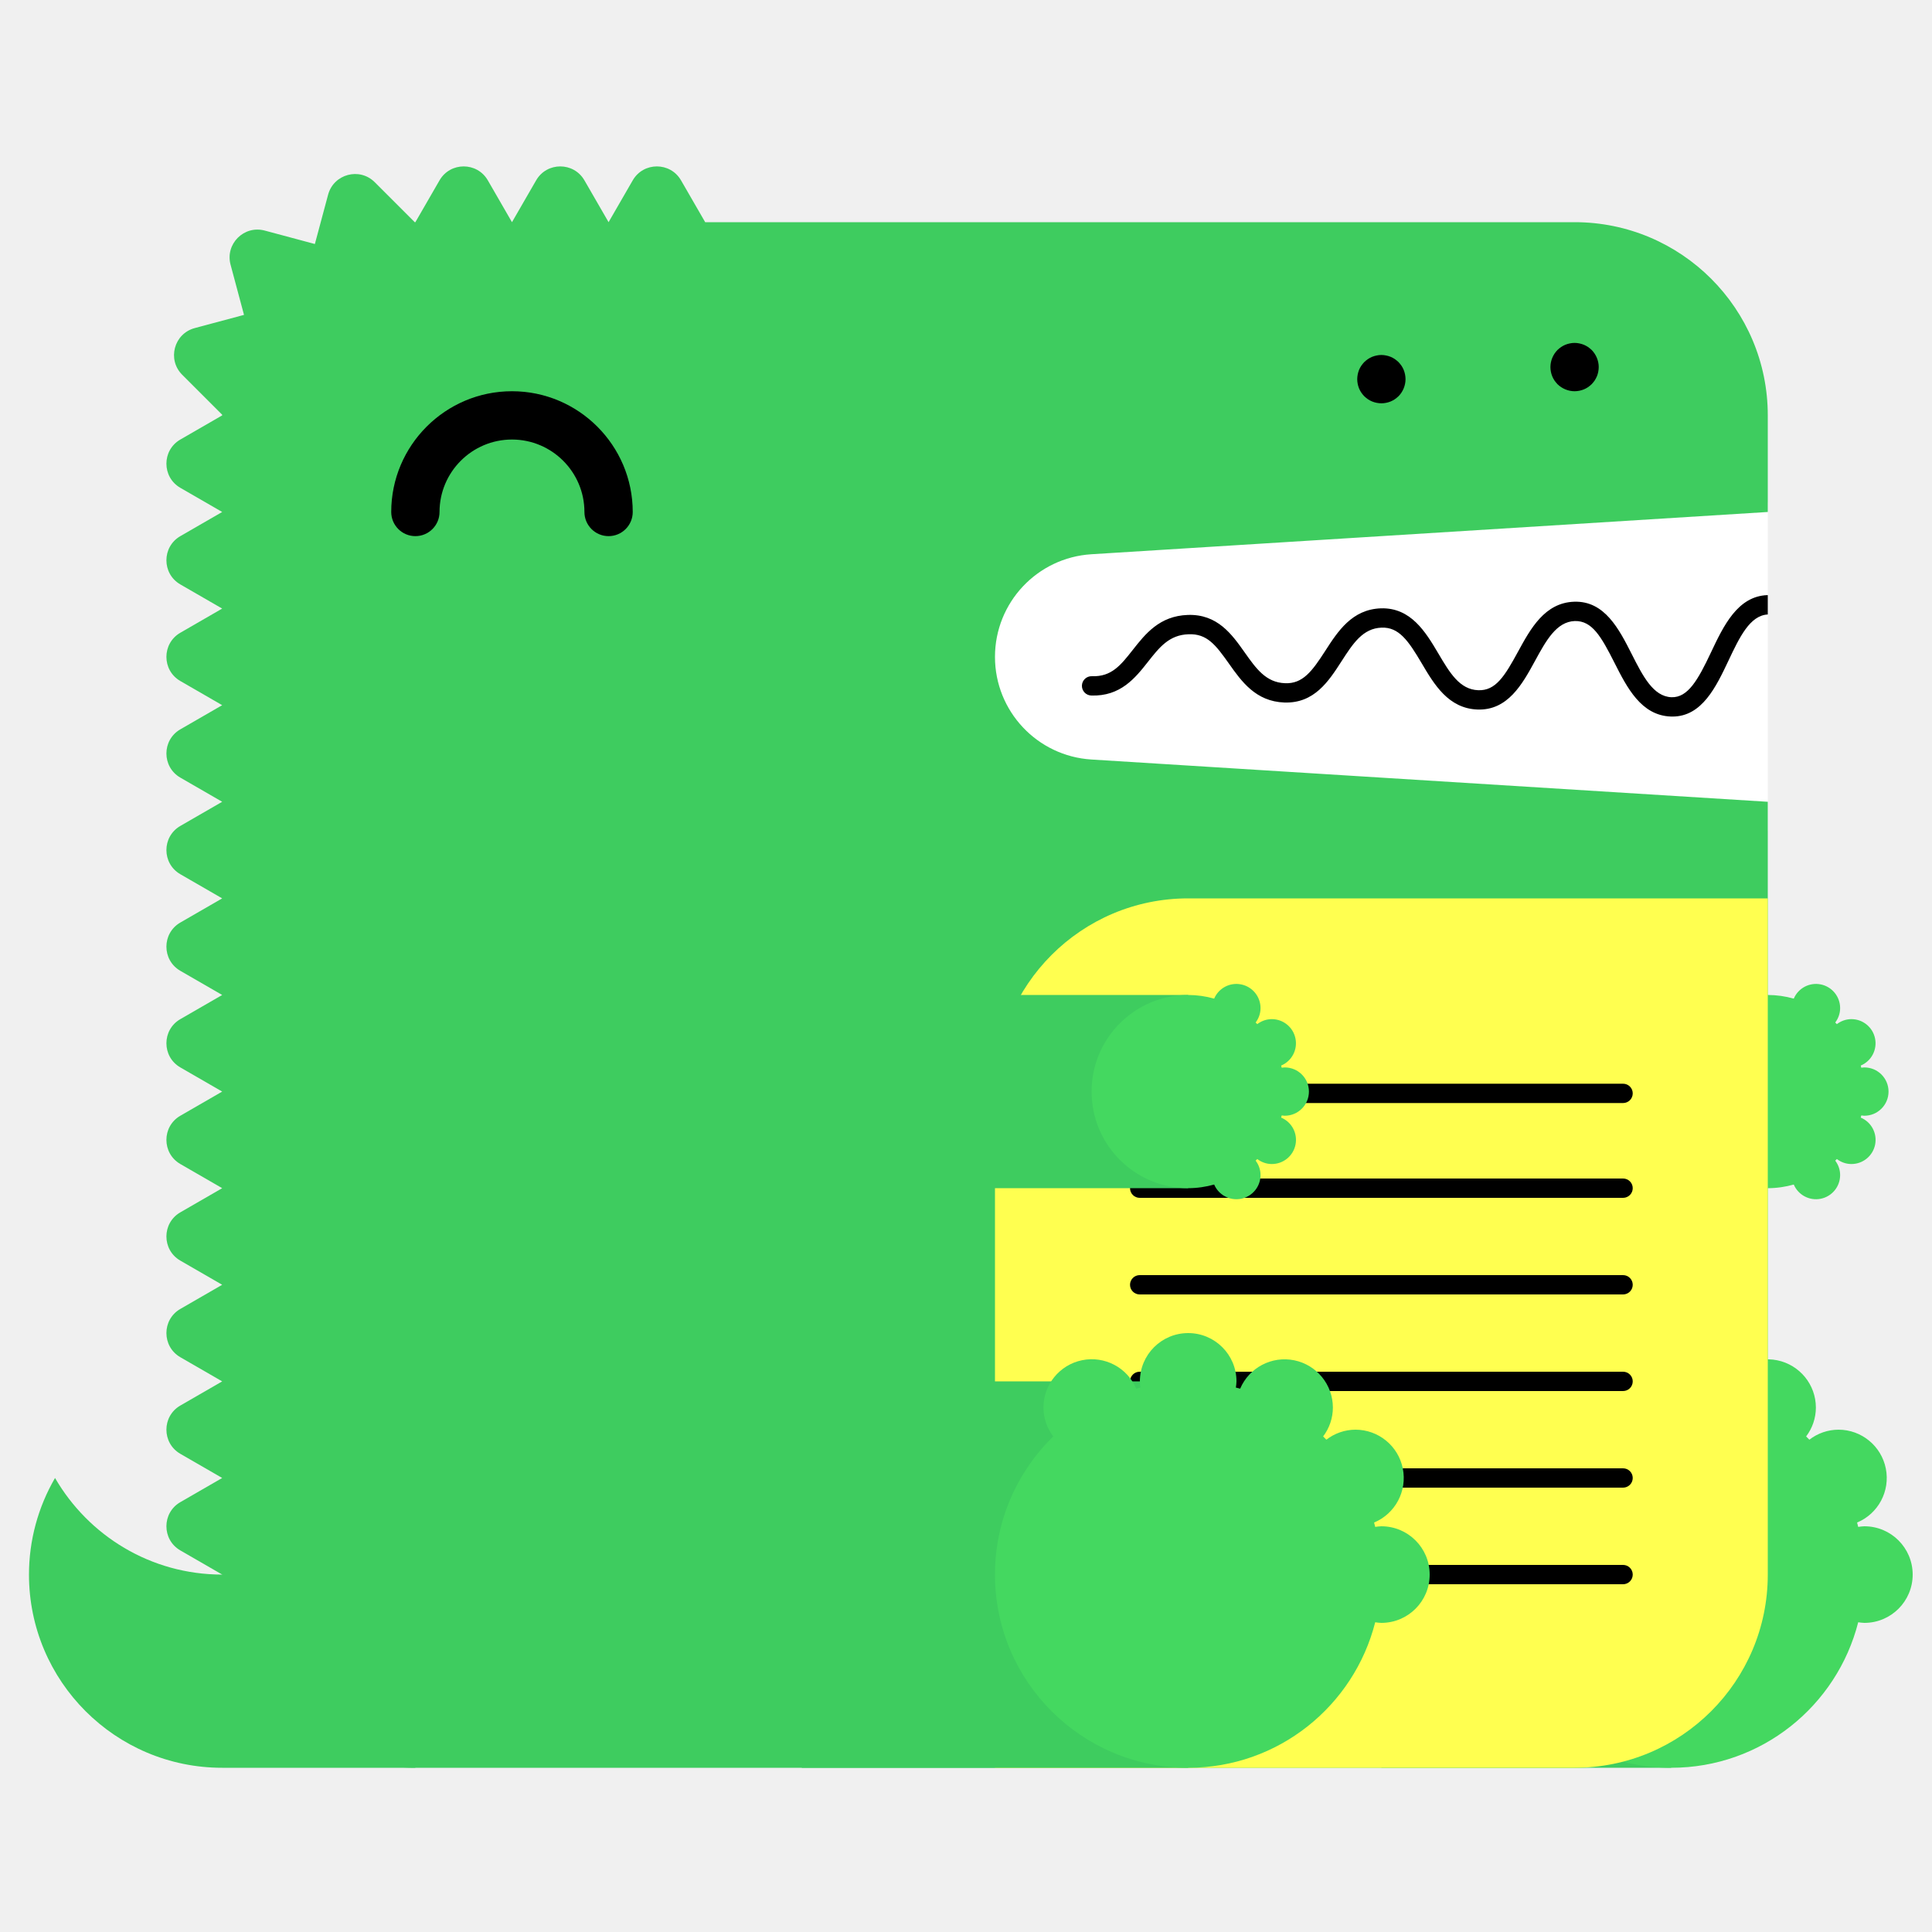
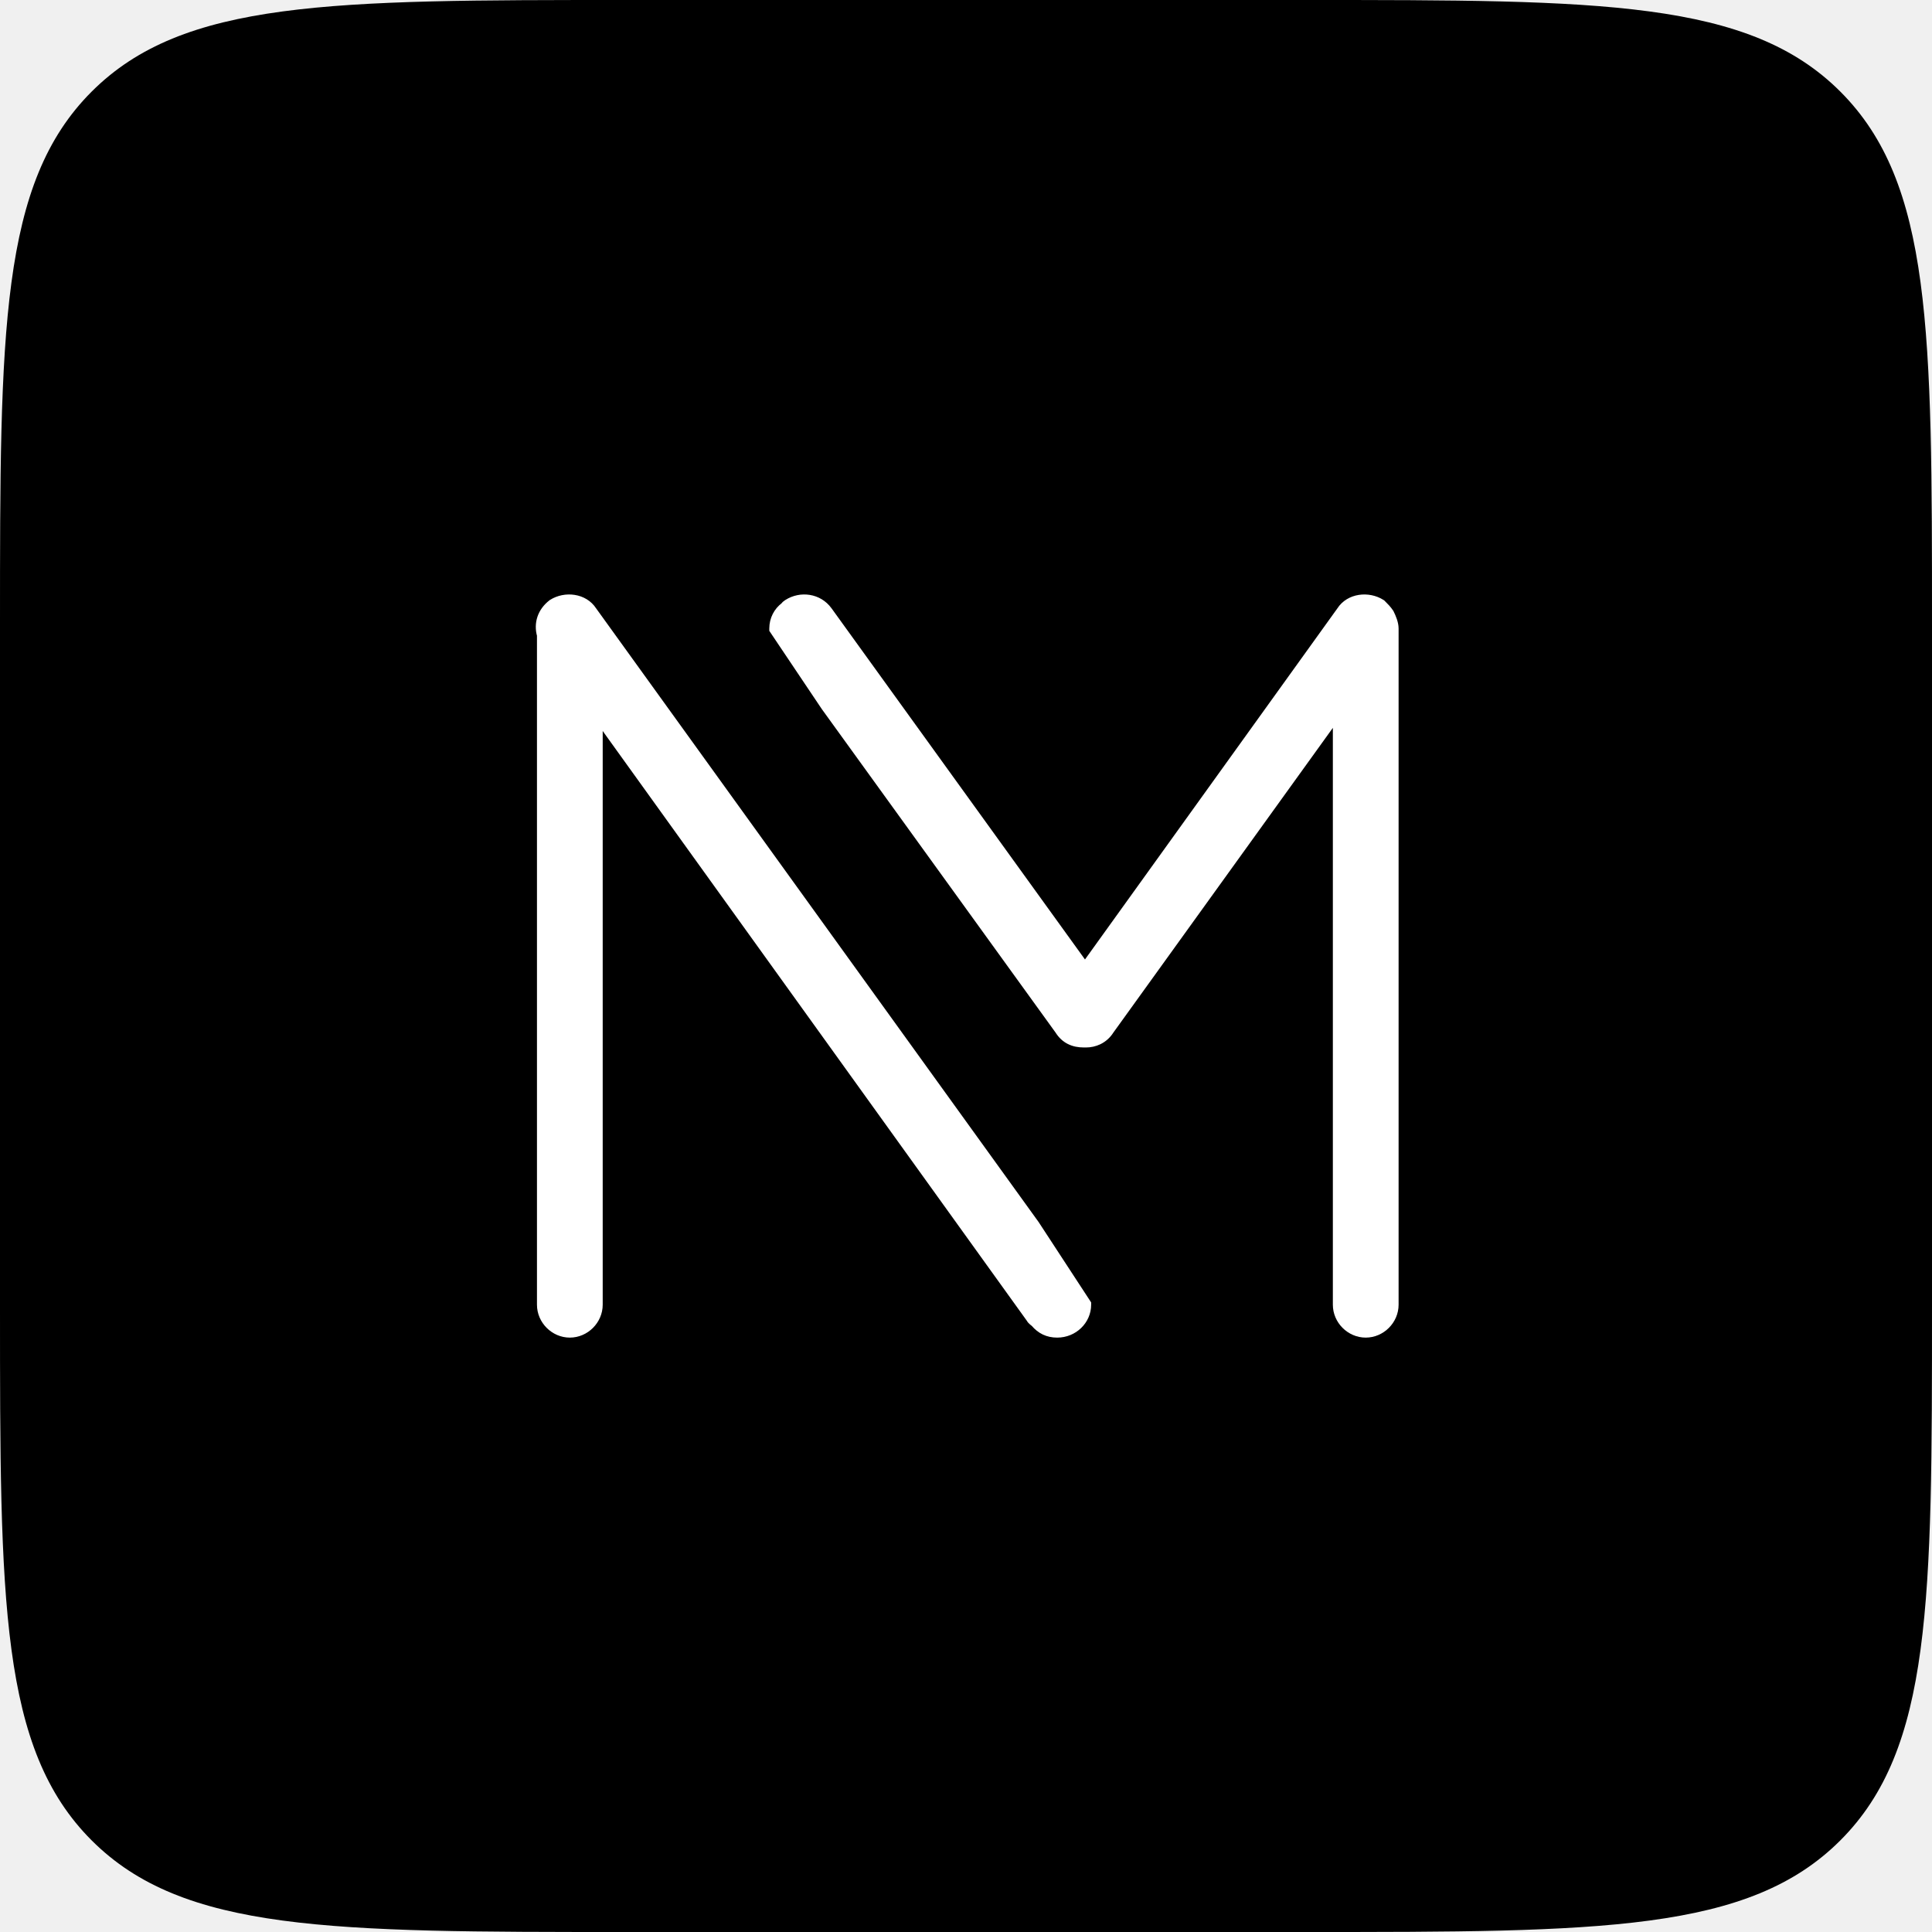
- <svg xmlns="http://www.w3.org/2000/svg" width="200" height="200" viewBox="0 0 200 200">
-   <g fill="none" fill-rule="evenodd">
-     <path fill="#FFF" d="M99 52h84v34H99z" />
-     <path d="M23 163c-7.398 0-13.843-4.027-17.303-10A19.886 19.886 0 0 0 3 163c0 11.046 8.954 20 20 20h20v-20H23z" fill="#3ECC5F" />
-     <path d="M112.98 57.376L183 53V43c0-11.046-8.954-20-20-20H73l-2.5-4.33c-1.112-1.925-3.889-1.925-5 0L63 23l-2.5-4.33c-1.111-1.925-3.889-1.925-5 0L53 23l-2.5-4.33c-1.111-1.925-3.889-1.925-5 0L43 23c-.022 0-.042.003-.065.003l-4.142-4.141c-1.57-1.571-4.252-.853-4.828 1.294l-1.369 5.104-5.192-1.392c-2.148-.575-4.111 1.389-3.535 3.536l1.39 5.193-5.102 1.367c-2.148.576-2.867 3.259-1.296 4.83l4.142 4.142c0 .021-.003.042-.003.064l-4.33 2.5c-1.925 1.111-1.925 3.889 0 5L23 53l-4.33 2.5c-1.925 1.111-1.925 3.889 0 5L23 63l-4.33 2.5c-1.925 1.111-1.925 3.889 0 5L23 73l-4.33 2.5c-1.925 1.111-1.925 3.889 0 5L23 83l-4.33 2.5c-1.925 1.111-1.925 3.889 0 5L23 93l-4.33 2.5c-1.925 1.111-1.925 3.889 0 5L23 103l-4.33 2.5c-1.925 1.111-1.925 3.889 0 5L23 113l-4.33 2.5c-1.925 1.111-1.925 3.889 0 5L23 123l-4.33 2.5c-1.925 1.111-1.925 3.889 0 5L23 133l-4.33 2.5c-1.925 1.111-1.925 3.889 0 5L23 143l-4.33 2.5c-1.925 1.111-1.925 3.889 0 5L23 153l-4.33 2.5c-1.925 1.111-1.925 3.889 0 5L23 163c0 11.046 8.954 20 20 20h120c11.046 0 20-8.954 20-20V83l-70.02-4.376A10.645 10.645 0 0 1 103 68c0-5.621 4.37-10.273 9.98-10.624" fill="#3ECC5F" />
-     <path fill="#3ECC5F" d="M143 183h30v-40h-30z" />
-     <path d="M193 158c-.219 0-.428.037-.639.064-.038-.15-.074-.301-.116-.451A5 5 0 0 0 190.32 148a4.96 4.96 0 0 0-3.016 1.036 26.531 26.531 0 0 0-.335-.336 4.955 4.955 0 0 0 1.011-2.987 5 5 0 0 0-9.599-1.959c-.148-.042-.297-.077-.445-.115.027-.211.064-.42.064-.639a5 5 0 0 0-5-5 5 5 0 0 0-5 5c0 .219.037.428.064.639-.148.038-.297.073-.445.115a4.998 4.998 0 0 0-9.599 1.959c0 1.125.384 2.151 1.011 2.987-3.717 3.632-6.031 8.693-6.031 14.3 0 11.046 8.954 20 20 20 9.339 0 17.16-6.41 19.361-15.064.211.027.42.064.639.064a5 5 0 0 0 5-5 5 5 0 0 0-5-5" fill="#44D860" />
-     <path fill="#3ECC5F" d="M153 123h30v-20h-30z" />
-     <path d="M193 115.5a2.5 2.5 0 1 0 0-5c-.109 0-.214.019-.319.032-.02-.075-.037-.15-.058-.225a2.501 2.501 0 0 0-.963-4.807c-.569 0-1.088.197-1.508.518a6.653 6.653 0 0 0-.168-.168c.314-.417.506-.931.506-1.494a2.5 2.5 0 0 0-4.8-.979A9.987 9.987 0 0 0 183 103c-5.522 0-10 4.478-10 10s4.478 10 10 10c.934 0 1.833-.138 2.69-.377a2.5 2.5 0 0 0 4.8-.979c0-.563-.192-1.077-.506-1.494.057-.055.113-.111.168-.168.42.321.939.518 1.508.518a2.5 2.5 0 0 0 .963-4.807c.021-.074.038-.15.058-.225.105.013.21.032.319.032" fill="#44D860" />
-     <path d="M63 55.5a2.5 2.5 0 0 1-2.5-2.5c0-4.136-3.364-7.5-7.5-7.5s-7.5 3.364-7.5 7.5a2.5 2.5 0 1 1-5 0c0-6.893 5.607-12.5 12.5-12.5S65.5 46.107 65.5 53a2.5 2.5 0 0 1-2.5 2.5" fill="#000" />
-     <path d="M103 183h60c11.046 0 20-8.954 20-20V93h-60c-11.046 0-20 8.954-20 20v70z" fill="#FFFF50" />
-     <path d="M168.02 124h-50.04a1 1 0 1 1 0-2h50.04a1 1 0 1 1 0 2m0 20h-50.04a1 1 0 1 1 0-2h50.04a1 1 0 1 1 0 2m0 20h-50.04a1 1 0 1 1 0-2h50.04a1 1 0 1 1 0 2m0-49.814h-50.04a1 1 0 1 1 0-2h50.04a1 1 0 1 1 0 2m0 19.814h-50.04a1 1 0 1 1 0-2h50.04a1 1 0 1 1 0 2m0 20h-50.04a1 1 0 1 1 0-2h50.04a1 1 0 1 1 0 2M183 61.611c-.012 0-.022-.006-.034-.005-3.09.105-4.552 3.196-5.842 5.923-1.346 2.85-2.387 4.703-4.093 4.647-1.889-.068-2.969-2.202-4.113-4.46-1.314-2.594-2.814-5.536-5.963-5.426-3.046.104-4.513 2.794-5.807 5.167-1.377 2.528-2.314 4.065-4.121 3.994-1.927-.07-2.951-1.805-4.136-3.813-1.321-2.236-2.848-4.75-5.936-4.664-2.994.103-4.465 2.385-5.763 4.4-1.373 2.13-2.335 3.428-4.165 3.351-1.973-.07-2.992-1.51-4.171-3.177-1.324-1.873-2.816-3.993-5.895-3.89-2.928.1-4.399 1.97-5.696 3.618-1.232 1.564-2.194 2.802-4.229 2.724a1 1 0 0 0-.072 2c3.017.101 4.545-1.8 5.872-3.487 1.177-1.496 2.193-2.787 4.193-2.855 1.926-.082 2.829 1.115 4.195 3.045 1.297 1.834 2.769 3.914 5.731 4.021 3.103.104 4.596-2.215 5.918-4.267 1.182-1.834 2.202-3.417 4.15-3.484 1.793-.067 2.769 1.35 4.145 3.681 1.297 2.197 2.766 4.686 5.787 4.796 3.125.108 4.634-2.62 5.949-5.035 1.139-2.088 2.214-4.06 4.119-4.126 1.793-.042 2.728 1.595 4.111 4.33 1.292 2.553 2.757 5.445 5.825 5.556l.169.003c3.064 0 4.518-3.075 5.805-5.794 1.139-2.41 2.217-4.68 4.067-4.773v-2z" fill="#000" />
-     <path fill="#3ECC5F" d="M83 183h40v-40H83z" />
-     <path d="M143 158c-.219 0-.428.037-.639.064-.038-.15-.074-.301-.116-.451A5 5 0 0 0 140.32 148a4.96 4.96 0 0 0-3.016 1.036 26.531 26.531 0 0 0-.335-.336 4.955 4.955 0 0 0 1.011-2.987 5 5 0 0 0-9.599-1.959c-.148-.042-.297-.077-.445-.115.027-.211.064-.42.064-.639a5 5 0 0 0-5-5 5 5 0 0 0-5 5c0 .219.037.428.064.639-.148.038-.297.073-.445.115a4.998 4.998 0 0 0-9.599 1.959c0 1.125.384 2.151 1.011 2.987-3.717 3.632-6.031 8.693-6.031 14.3 0 11.046 8.954 20 20 20 9.339 0 17.16-6.41 19.361-15.064.211.027.42.064.639.064a5 5 0 0 0 5-5 5 5 0 0 0-5-5" fill="#44D860" />
-     <path fill="#3ECC5F" d="M83 123h40v-20H83z" />
-     <path d="M133 115.5a2.5 2.5 0 1 0 0-5c-.109 0-.214.019-.319.032-.02-.075-.037-.15-.058-.225a2.501 2.501 0 0 0-.963-4.807c-.569 0-1.088.197-1.508.518a6.653 6.653 0 0 0-.168-.168c.314-.417.506-.931.506-1.494a2.5 2.5 0 0 0-4.8-.979A9.987 9.987 0 0 0 123 103c-5.522 0-10 4.478-10 10s4.478 10 10 10c.934 0 1.833-.138 2.69-.377a2.5 2.5 0 0 0 4.8-.979c0-.563-.192-1.077-.506-1.494.057-.055.113-.111.168-.168.42.321.939.518 1.508.518a2.5 2.5 0 0 0 .963-4.807c.021-.074.038-.15.058-.225.105.013.21.032.319.032" fill="#44D860" />
-     <path d="M143 41.75c-.16 0-.33-.02-.49-.05a2.52 2.52 0 0 1-.47-.14c-.15-.06-.29-.14-.431-.23-.13-.09-.259-.2-.38-.31-.109-.12-.219-.24-.309-.38s-.17-.28-.231-.43a2.619 2.619 0 0 1-.189-.96c0-.16.02-.33.05-.49.03-.16.08-.31.139-.47.061-.15.141-.29.231-.43.09-.13.2-.26.309-.38.121-.11.25-.22.38-.31.141-.09.281-.17.431-.23.149-.06.31-.11.47-.14.32-.07.65-.07.98 0 .159.03.32.08.47.14.149.06.29.14.43.23.13.09.259.2.38.31.11.12.22.25.31.38.09.14.17.28.23.43.06.16.11.31.14.47.029.16.05.33.05.49 0 .66-.271 1.31-.73 1.77-.121.11-.25.22-.38.31-.14.09-.281.17-.43.23a2.565 2.565 0 0 1-.96.19m20-1.25c-.66 0-1.3-.27-1.771-.73a3.802 3.802 0 0 1-.309-.38c-.09-.14-.17-.28-.231-.43a2.619 2.619 0 0 1-.189-.96c0-.66.27-1.3.729-1.77.121-.11.25-.22.38-.31.141-.09.281-.17.431-.23.149-.06.31-.11.47-.14.32-.07.66-.07.98 0 .159.03.32.08.47.14.149.06.29.14.43.23.13.09.259.2.38.31.459.47.73 1.11.73 1.77 0 .16-.021.33-.05.49-.03.16-.08.32-.14.47-.07.15-.14.29-.23.43-.09.13-.2.26-.31.38-.121.11-.25.22-.38.31-.14.09-.281.17-.43.23a2.565 2.565 0 0 1-.96.19" fill="#000" />
-   </g>
+ <svg xmlns="http://www.w3.org/2000/svg" width="494" height="494" viewBox="0 0 494 494" fill="none">
+   <path fill-rule="evenodd" clip-rule="evenodd" d="M494 334C494 409.425 494 447.137 470.569 470.569C447.137 494 409.425 494 334 494H160C84.575 494 46.863 494 23.431 470.569C0 447.137 0 409.425 0 334V160C0 84.575 0 46.863 23.431 23.431C46.863 -1.7643e-05 84.575 -1.7643e-05 160 -1.7643e-05H334C409.425 -1.7643e-05 447.137 -1.7643e-05 470.569 23.431C494 46.863 494 84.575 494 160V334Z" fill="black" />
+   <path d="M141.087 154.3L141.124 154.271L141.164 154.245C144.459 152.15 149.369 152.656 151.604 156.129L264.728 313.014L264.741 313.032L264.754 313.051L277.835 333.067L277.998 333.317V333.614C277.998 337.663 274.58 341.018 270.325 341.018C267.895 341.018 266.034 340.086 264.523 338.304C264.501 338.285 264.463 338.254 264.398 338.204C264.384 338.192 264.367 338.18 264.349 338.166C264.274 338.108 264.174 338.032 264.078 337.951C263.847 337.759 263.551 337.479 263.331 337.076L153.107 183.81V333.614C153.107 337.635 149.725 341.018 145.704 341.018C141.683 341.018 138.3 337.635 138.3 333.614V162.436C137.451 159.414 138.409 156.382 141.087 154.3Z" fill="white" stroke="white" stroke-width="2" />
+   <path d="M355.414 156.724L355.442 156.781C355.973 157.85 356.612 159.371 356.612 160.694V276.482V325.772V333.614C356.612 337.636 353.226 341.018 349.206 341.018C345.185 341.018 341.803 337.635 341.803 333.614V325.772V276.482V183.006L283.858 263.455C282.308 265.916 279.824 266.831 277.692 266.831H277.158C275.849 266.831 274.618 266.613 273.509 266.059C272.401 265.506 271.474 264.646 270.726 263.455L210.968 180.759L210.957 180.745L210.948 180.73L197.874 161.251L197.705 160.998V160.694C197.705 158.345 198.821 156.264 200.537 154.989C200.556 154.956 200.577 154.923 200.599 154.891C200.737 154.694 200.905 154.577 200.984 154.524C201.091 154.453 201.135 154.428 201.157 154.415C201.178 154.403 201.18 154.402 201.199 154.382L201.277 154.304L201.37 154.245C204.709 152.121 209.314 152.701 211.791 156.103L211.793 156.106L277.424 247.041L342.778 156.13C345.005 152.655 349.921 152.151 353.212 154.246L353.303 154.304L353.381 154.381L353.397 154.397C354.186 155.184 354.785 155.781 355.378 156.671L355.414 156.724Z" fill="white" stroke="white" stroke-width="2" />
</svg>
